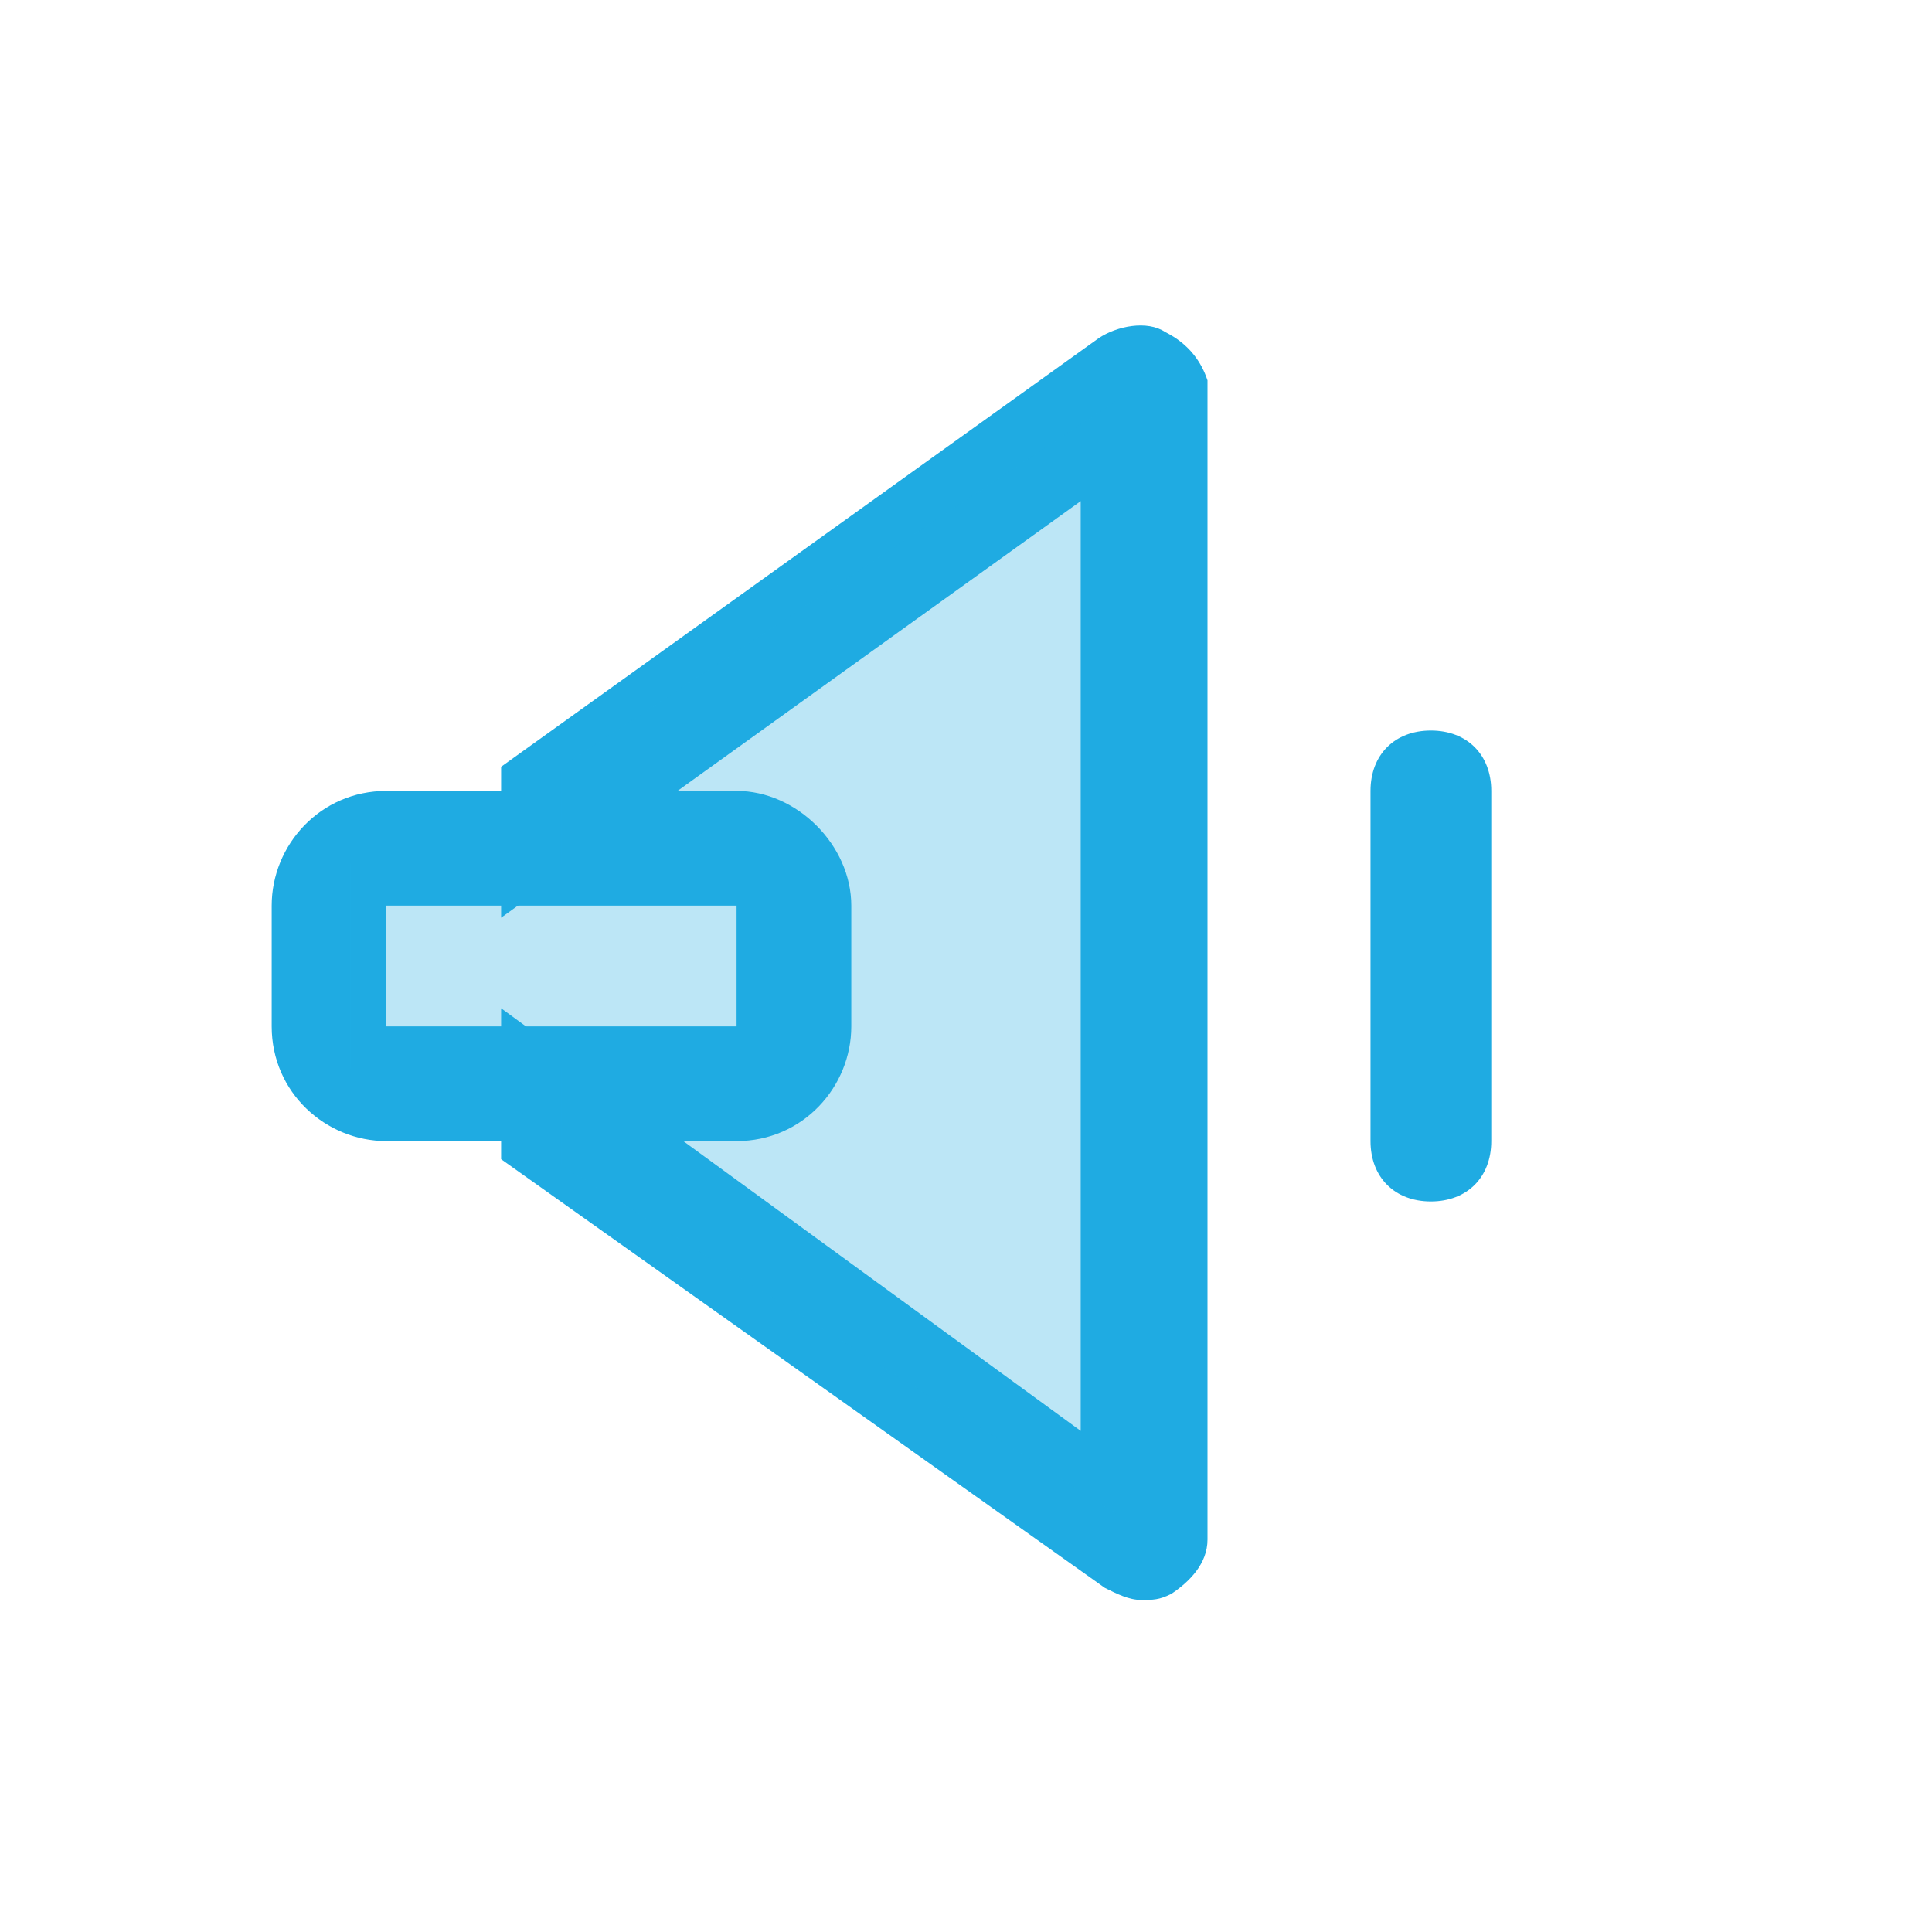
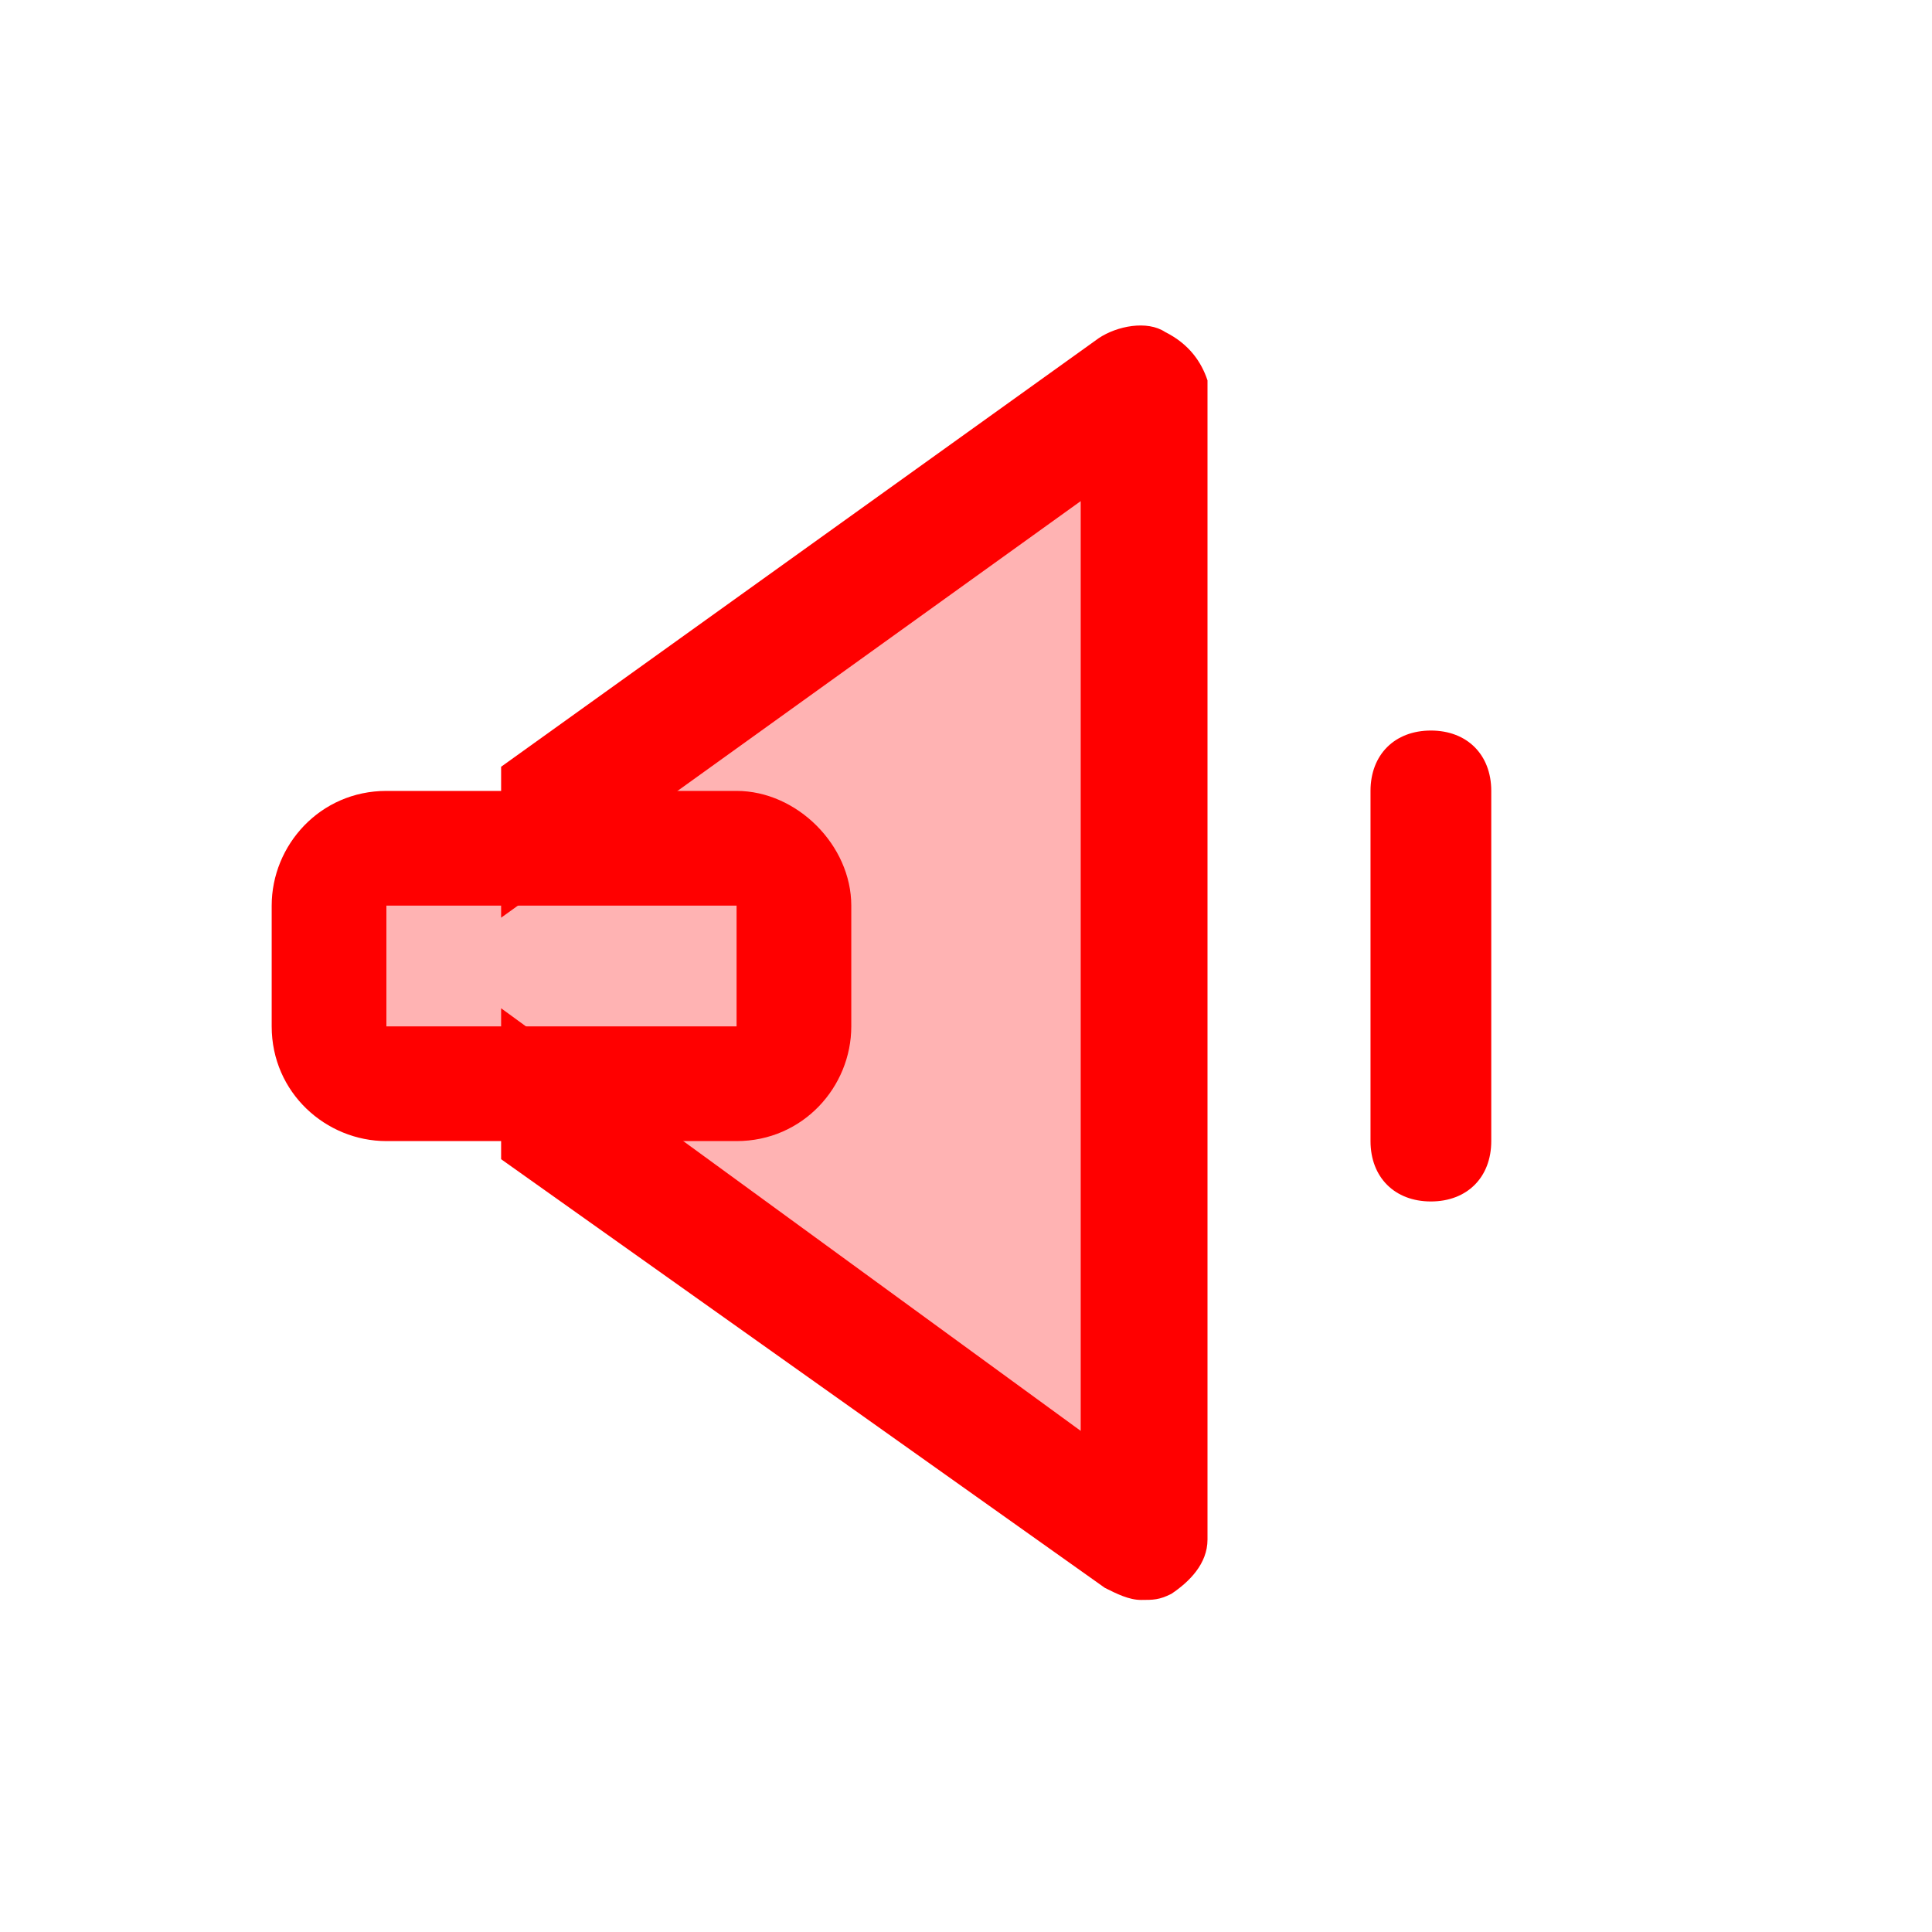
<svg xmlns="http://www.w3.org/2000/svg" version="1.1" id="Layer_1" x="0px" y="0px" viewBox="0 0 32 32" style="enable-background:new 0 0 32 32;" xml:space="preserve">
  <style type="text/css">
- 	.st0{fill:#1FABE2;}
- 	.st1{opacity:0.3;fill:#1FABE2;}
+ 	.st0{fill:#FF0000;}
+ 	.st1{opacity:0.3;fill:#FF0000;}
</style>
  <g id="Rectangle_4">
    <g>
      <path class="st0" d="M19.3,5.5c-0.3-0.2-0.8-0.1-1.1,0.1l-9.9,7.1v2.5l9.6-6.9v15.4l-9.6-7v2.5l10,7.1c0.2,0.1,0.4,0.2,0.6,0.2    s0.3,0,0.5-0.1c0.3-0.2,0.6-0.5,0.6-0.9V6.3C19.9,6,19.7,5.7,19.3,5.5z" />
    </g>
  </g>
  <g id="Rectangle_2_copy_4">
    <g>
      <path class="st0" d="M12.2,13.1H6.4c-1.1,0-1.9,0.9-1.9,1.9v2c0,1.1,0.9,1.9,1.9,1.9h5.8c1.1,0,1.9-0.9,1.9-1.9v-2    C14.1,14,13.2,13.1,12.2,13.1z M12.2,17H6.4v-2h5.8C12.2,15,12.2,17,12.2,17z" />
    </g>
  </g>
  <g id="Rounded_Rectangle_4">
    <g>
      <path class="st0" d="M23.7,12.1c-0.6,0-1,0.4-1,1v5.8c0,0.6,0.4,1,1,1s1-0.4,1-1v-5.8C24.7,12.5,24.3,12.1,23.7,12.1z" />
    </g>
  </g>
  <polygon class="st1" points="9.3,12.7 9.3,14.3 5.8,14.3 5.8,17.7 9.3,17.7 9.3,19.3 18.7,25.2 18.7,6.5 " />
</svg>
